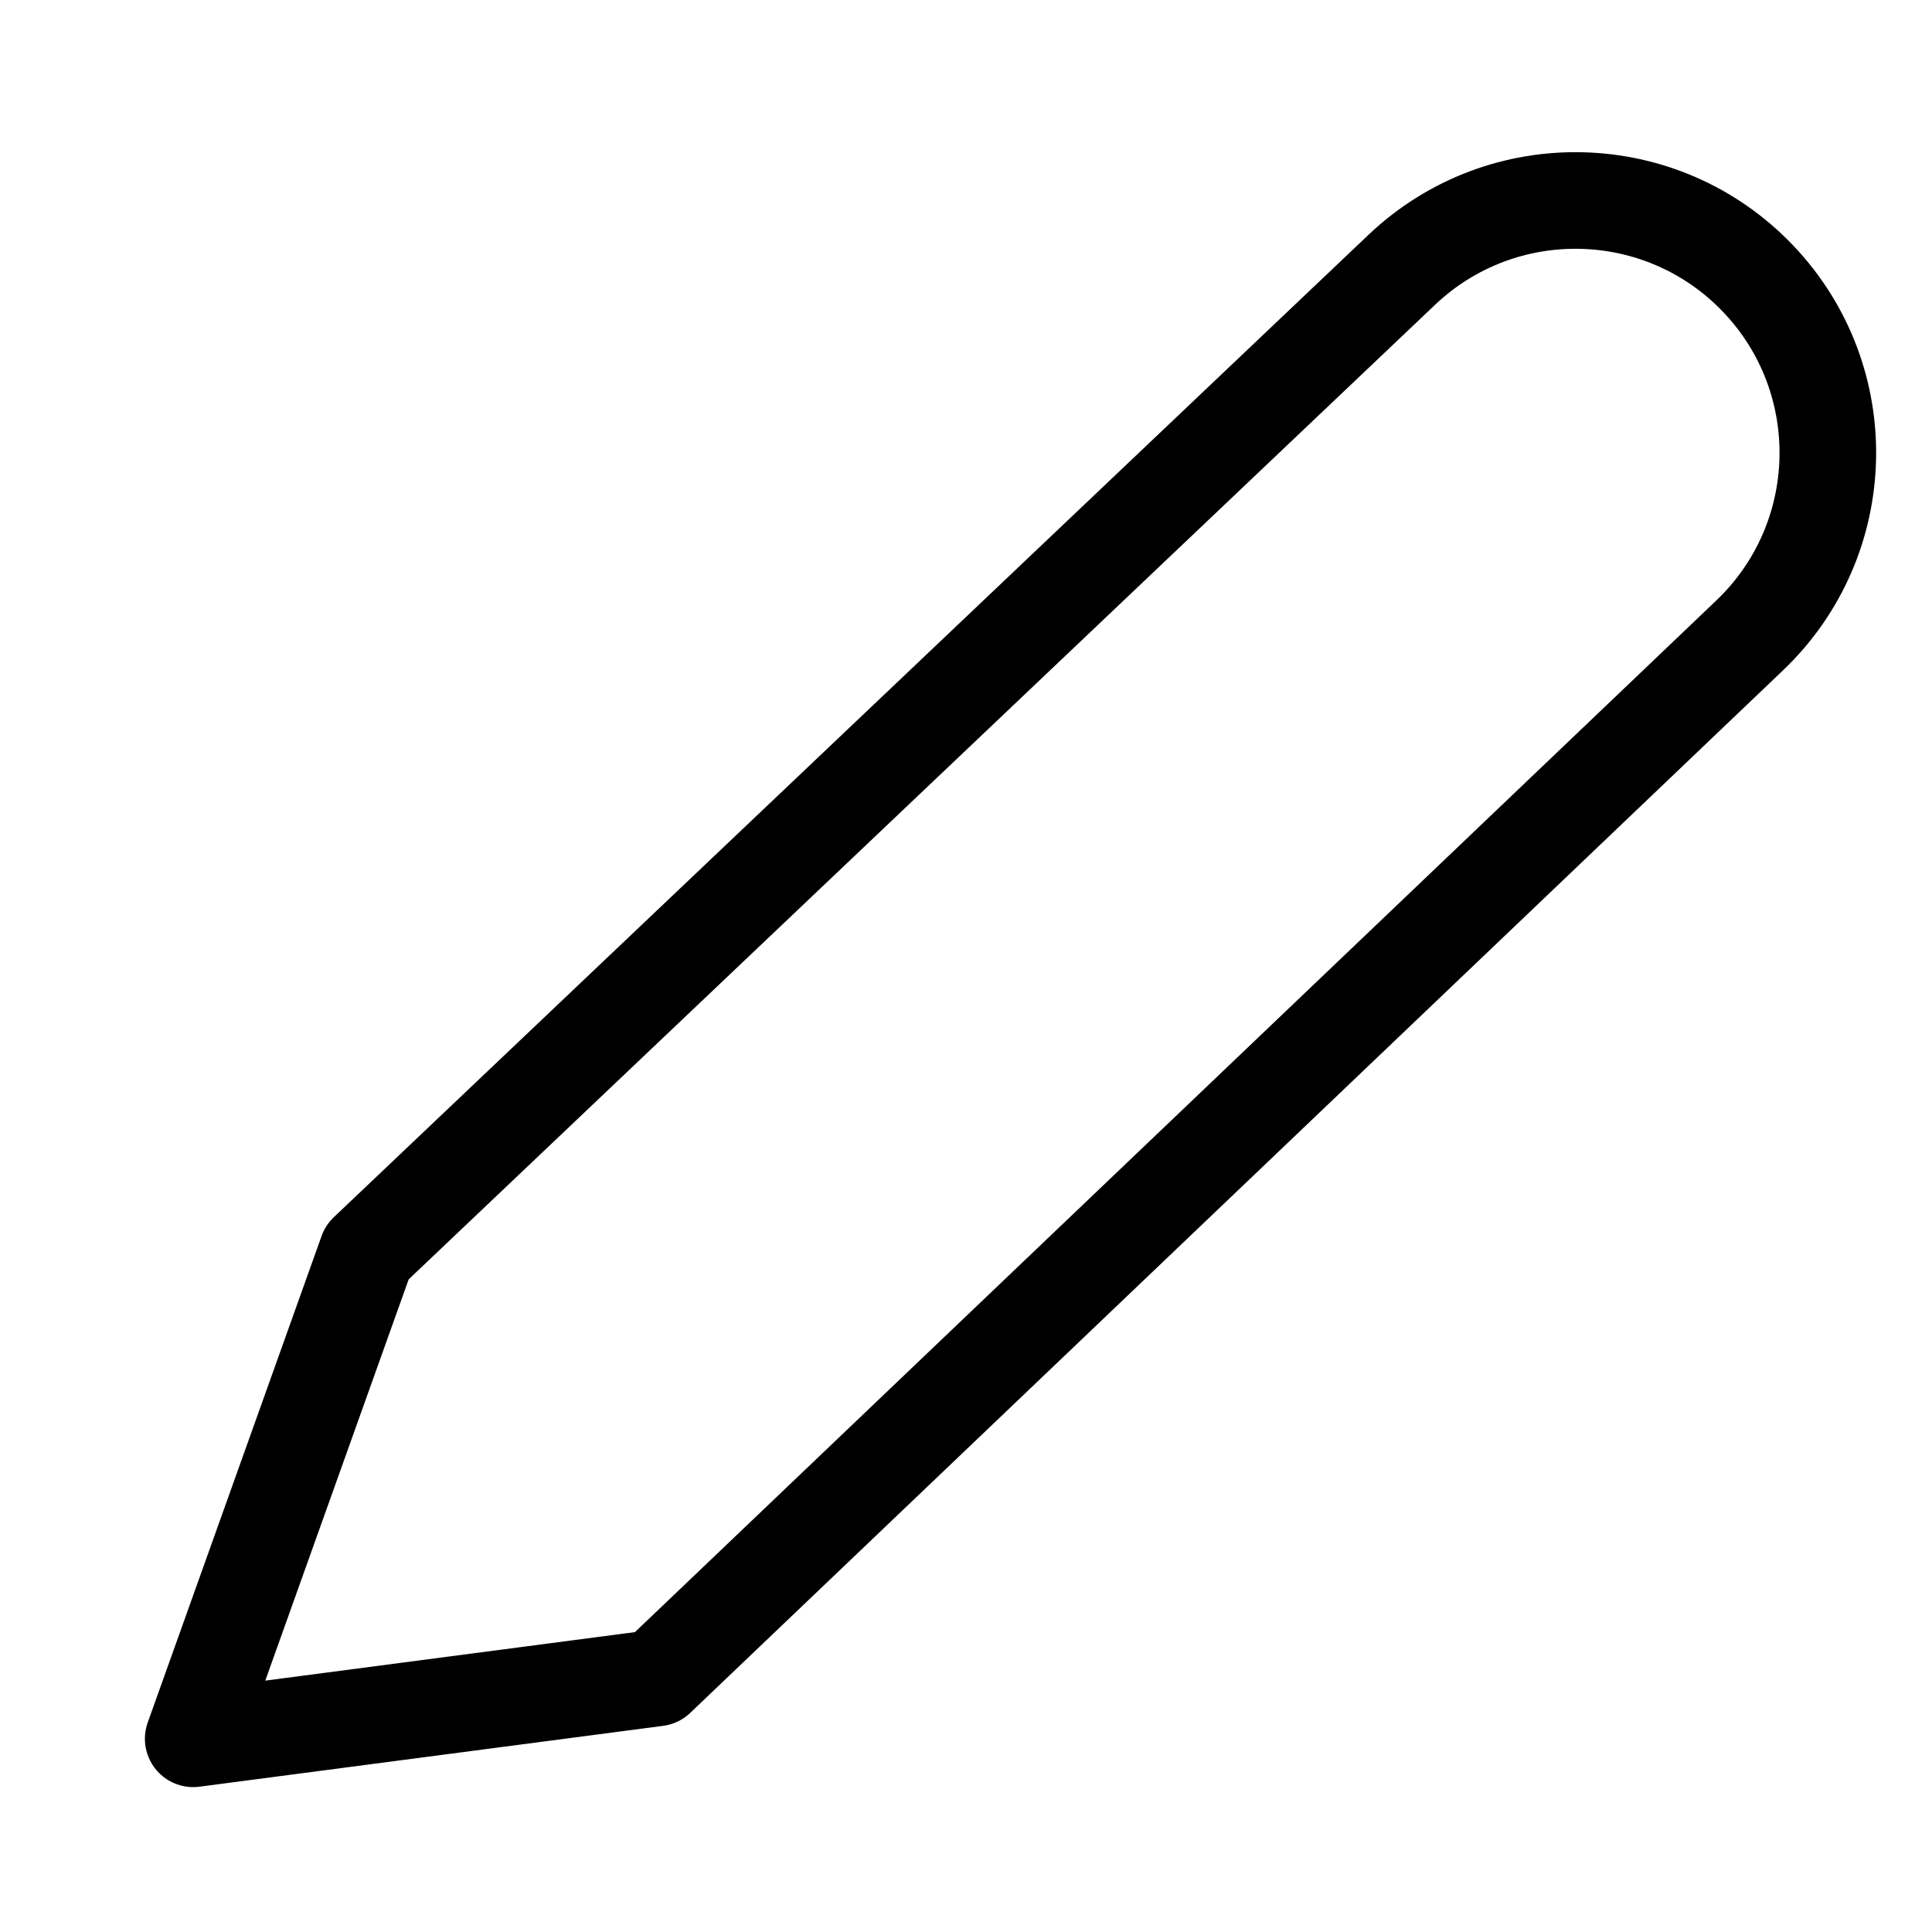
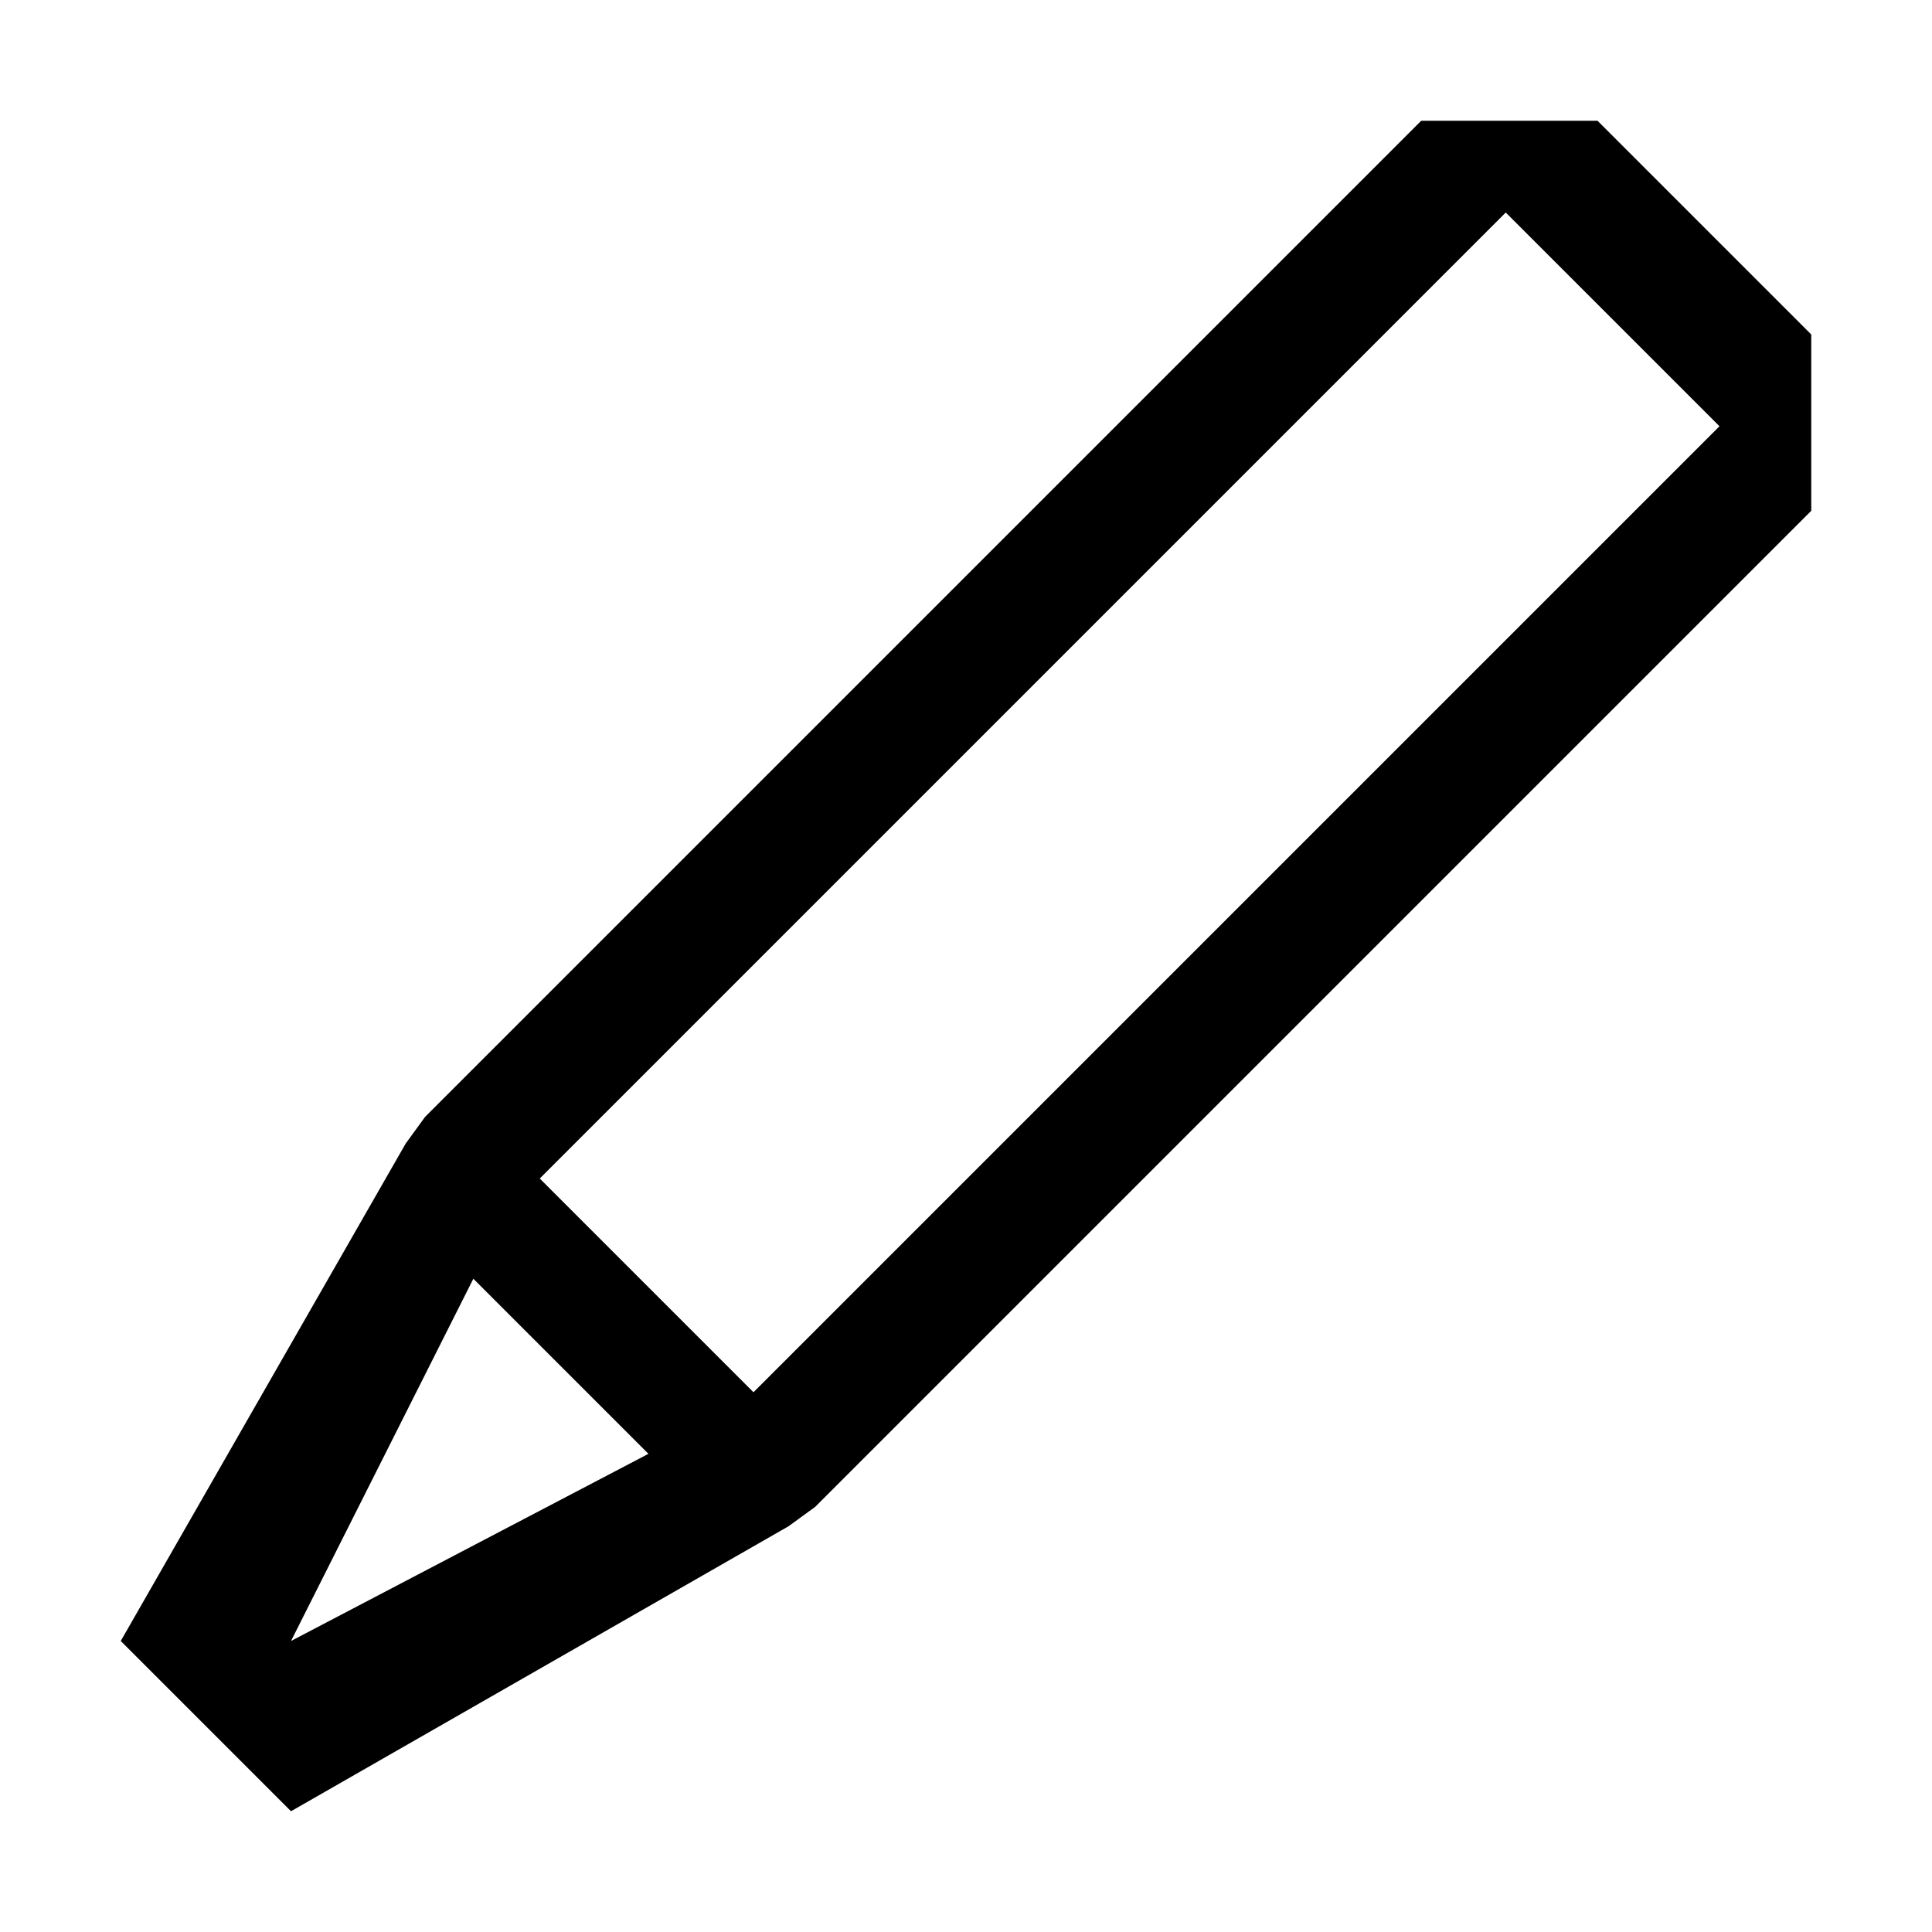
- <svg xmlns="http://www.w3.org/2000/svg" width="800px" height="800px" viewBox="0 0 20 20" fill="none" stroke="#000000">
-   <g id="SVGRepo_bgCarrier" stroke-width="0" />
-   <g id="SVGRepo_tracerCarrier" stroke-linecap="round" stroke-linejoin="round" stroke="#CCCCCC" stroke-width="0.36" />
-   <g id="SVGRepo_iconCarrier">
-     <path stroke="#000000" stroke-linecap="round" stroke-linejoin="round" stroke-width="1" d="M3.8 12.963L2 18l4.8-.63L18.11 6.58a2.612 2.612 0 00-3.601-3.785L3.8 12.963z" />
-   </g>
+ <svg xmlns="http://www.w3.org/2000/svg" width="16" height="16" viewBox="0 0 16 16" fill="#000000">
+   <path d="M13.23 1h-1.46L3.52 9.25l-.16.22L1 13.59 2.41 15l4.12-2.36.22-.16L15 4.23V2.77L13.23 1zM2.41 13.59l1.51-3 1.45 1.45-2.96 1.55zm3.83-2.06L4.47 9.76l8-8 1.77 1.77-8 8z" />
</svg>
